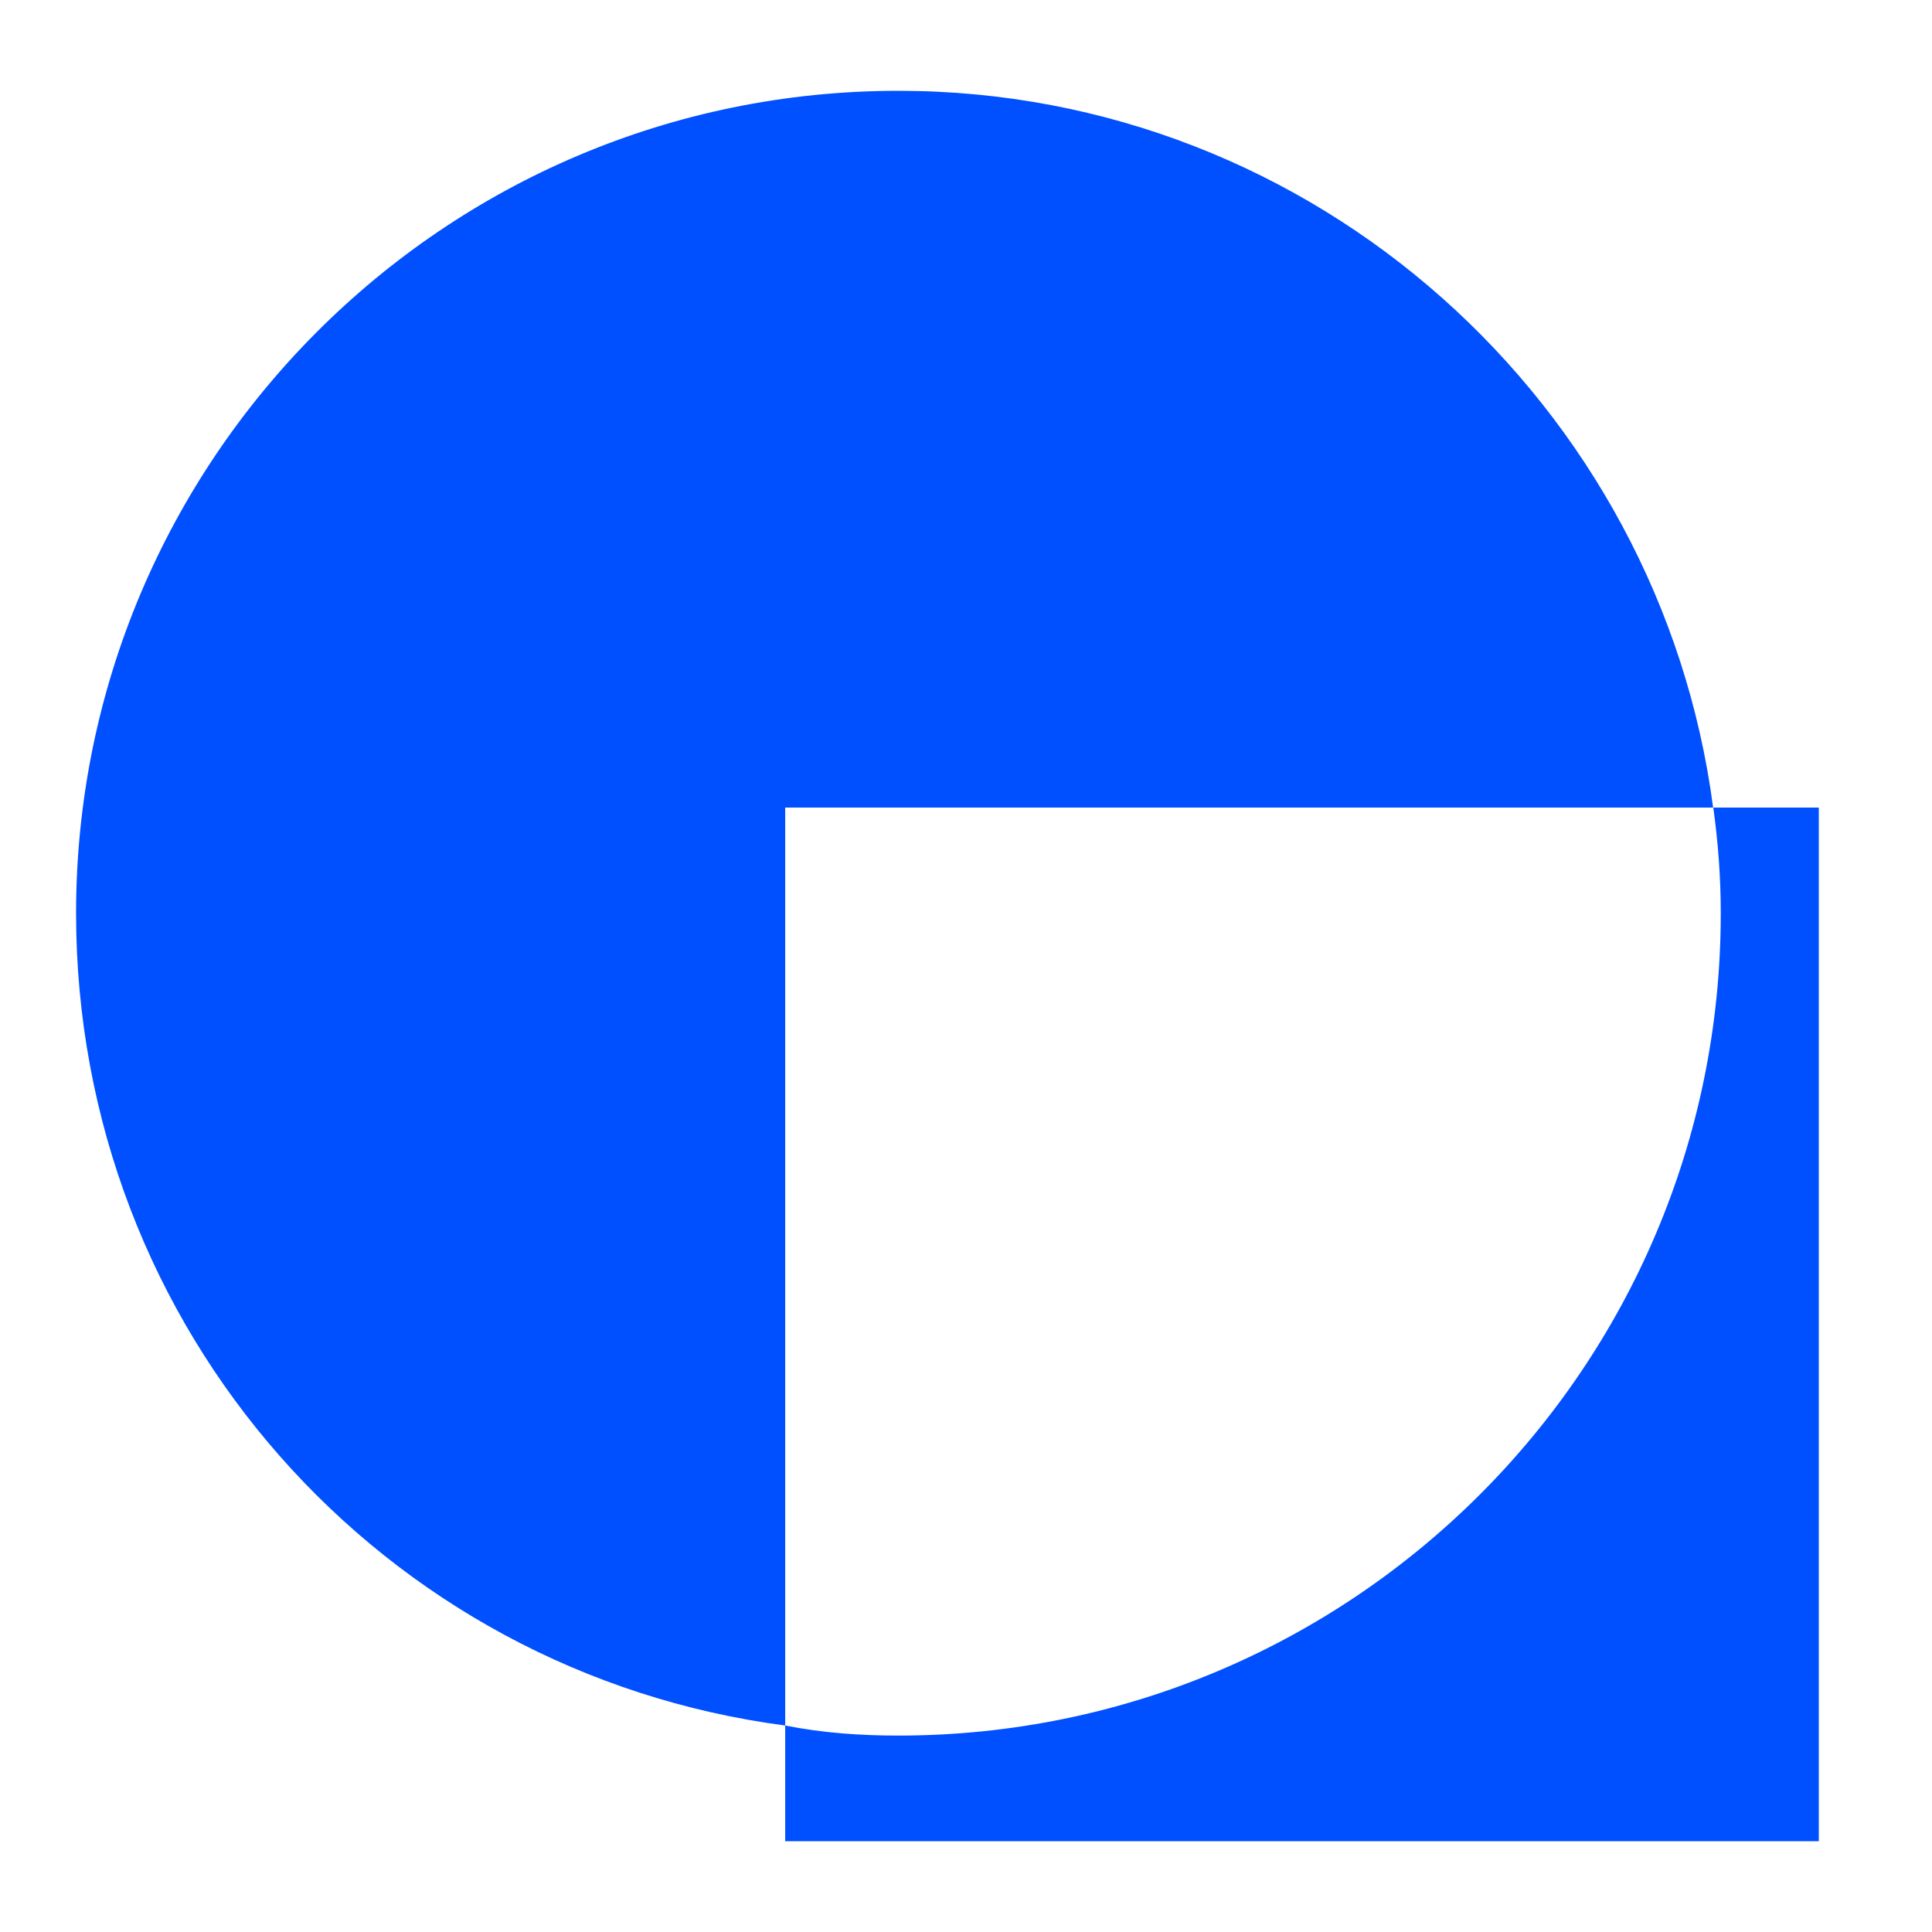
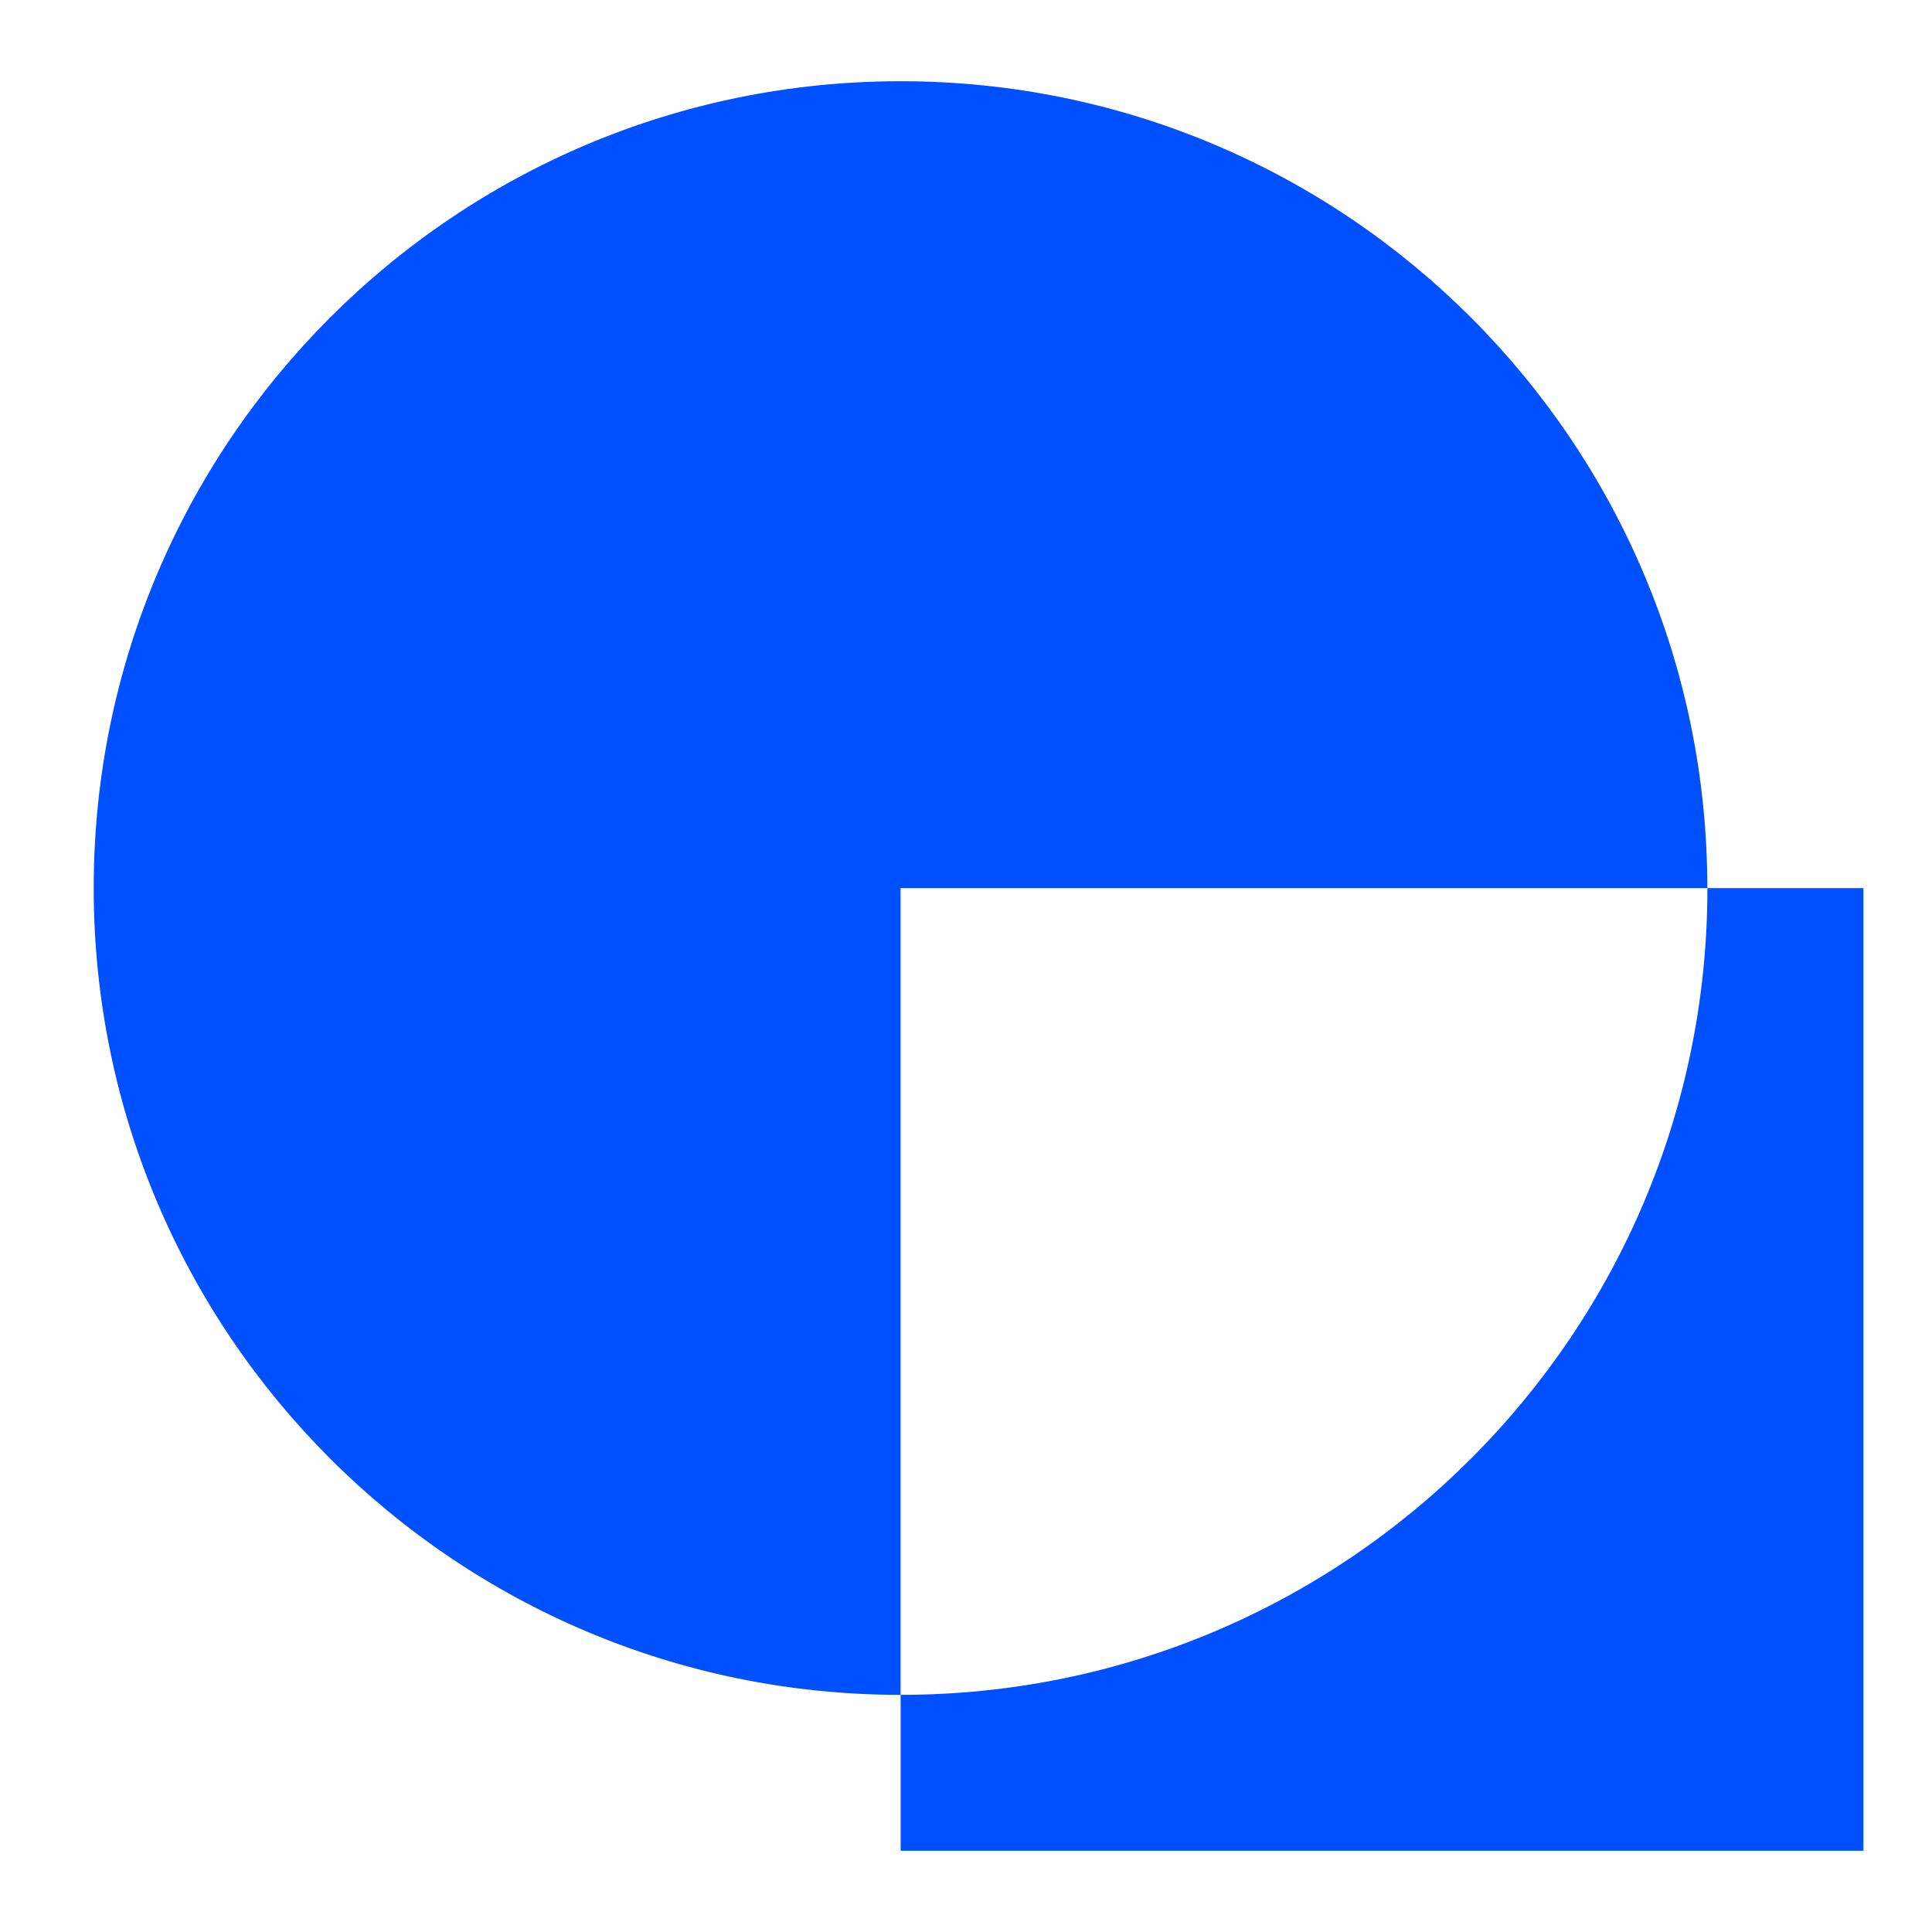
- <svg xmlns="http://www.w3.org/2000/svg" id="Layer_1" viewBox="0 0 240 240">
+ <svg xmlns="http://www.w3.org/2000/svg" id="Layer_1" data-name="Layer 1" viewBox="0 0 240 240">
  <defs>
    <style>
      .cls-1 {
        fill: #0050ff;
      }
    </style>
  </defs>
-   <path class="cls-1" d="M225.94,100.32v128.4H97.54v-14.37c4.69.93,9.37,1.25,14.06,1.25,56.23,0,102.16-45.61,102.16-102.16,0-4.37-.32-8.75-.93-13.12,0,0,13.12,0,13.12,0Z" />
-   <path class="cls-1" d="M212.82,100.32h-115.28v114.03c-49.98-6.57-88.09-49.06-88.09-100.91C9.45,57.21,55.06,11.28,111.6,11.28c51.86,0,94.66,39.05,101.21,89.04h.01Z" />
+   <path class="cls-1" d="M231.48,110.32v119.59h-119.6v-19.37c55.35,0,100.22-44.88,100.22-100.22h19.38Z" />
+   <path class="cls-1" d="M212.09,110.32h-100.22v100.22c-55.35,0-100.23-44.88-100.23-100.22S56.52,10.09,111.87,10.09s100.22,44.88,100.22,100.23Z" />
</svg>
